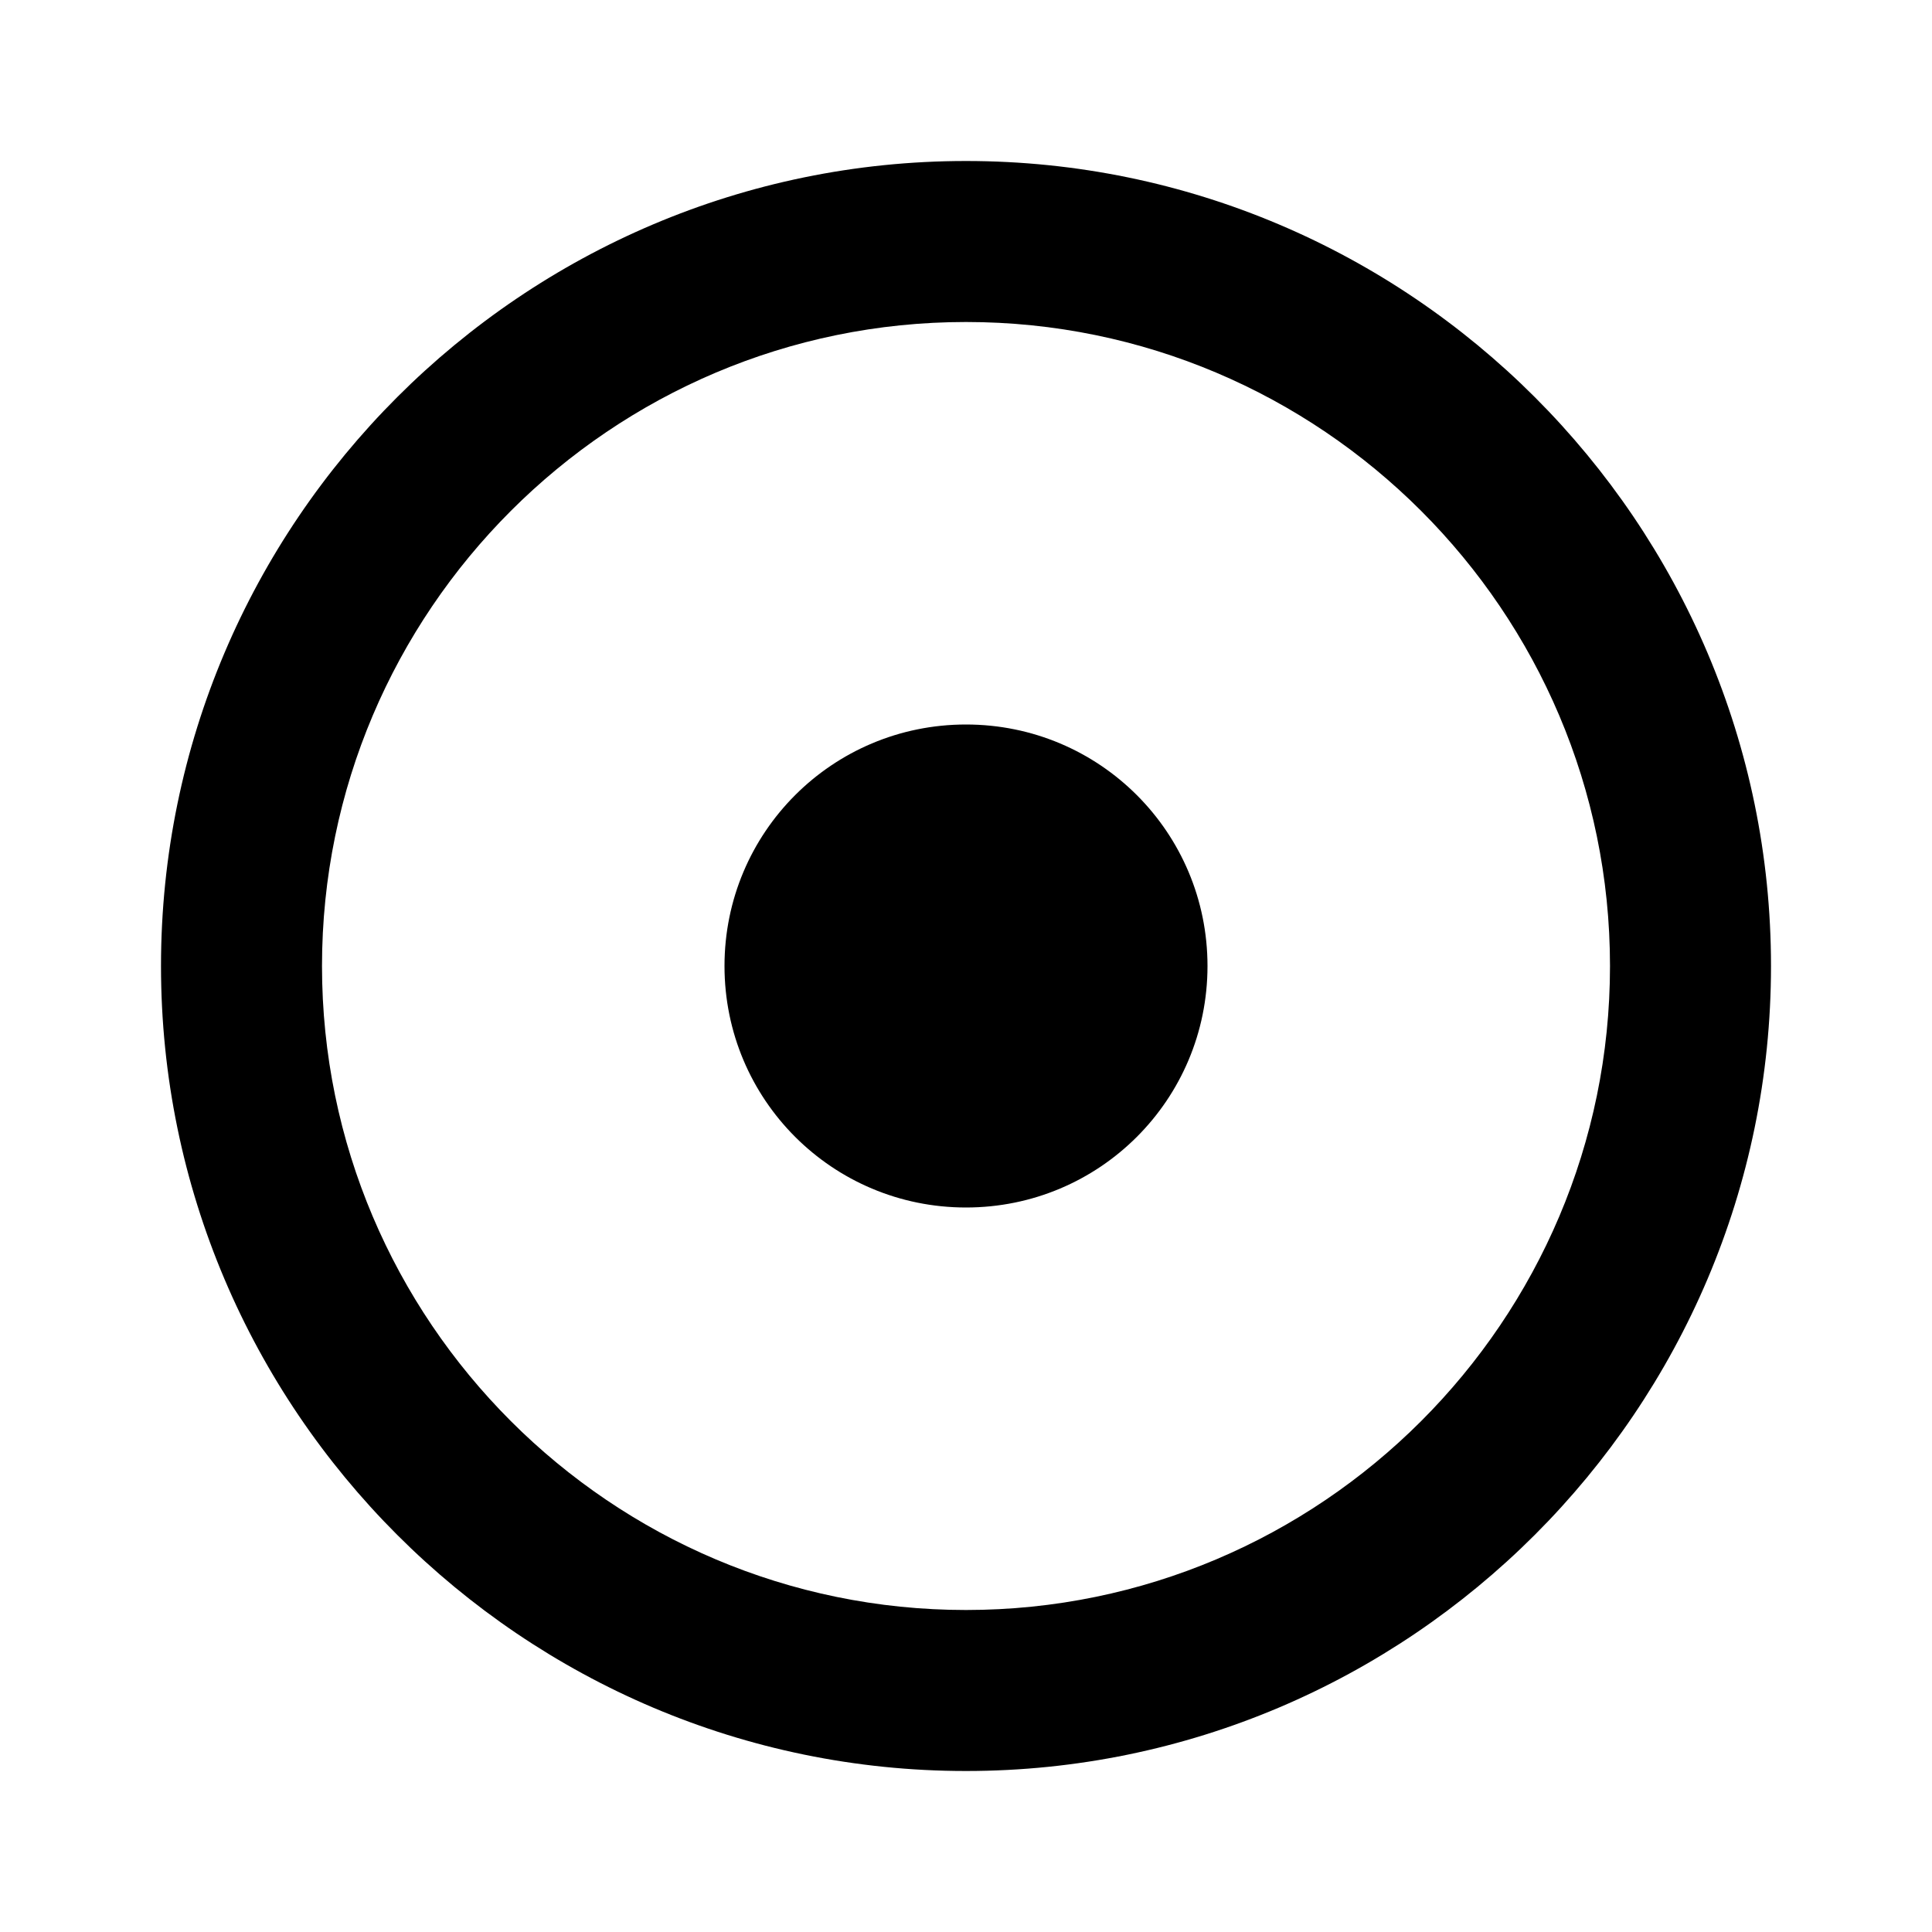
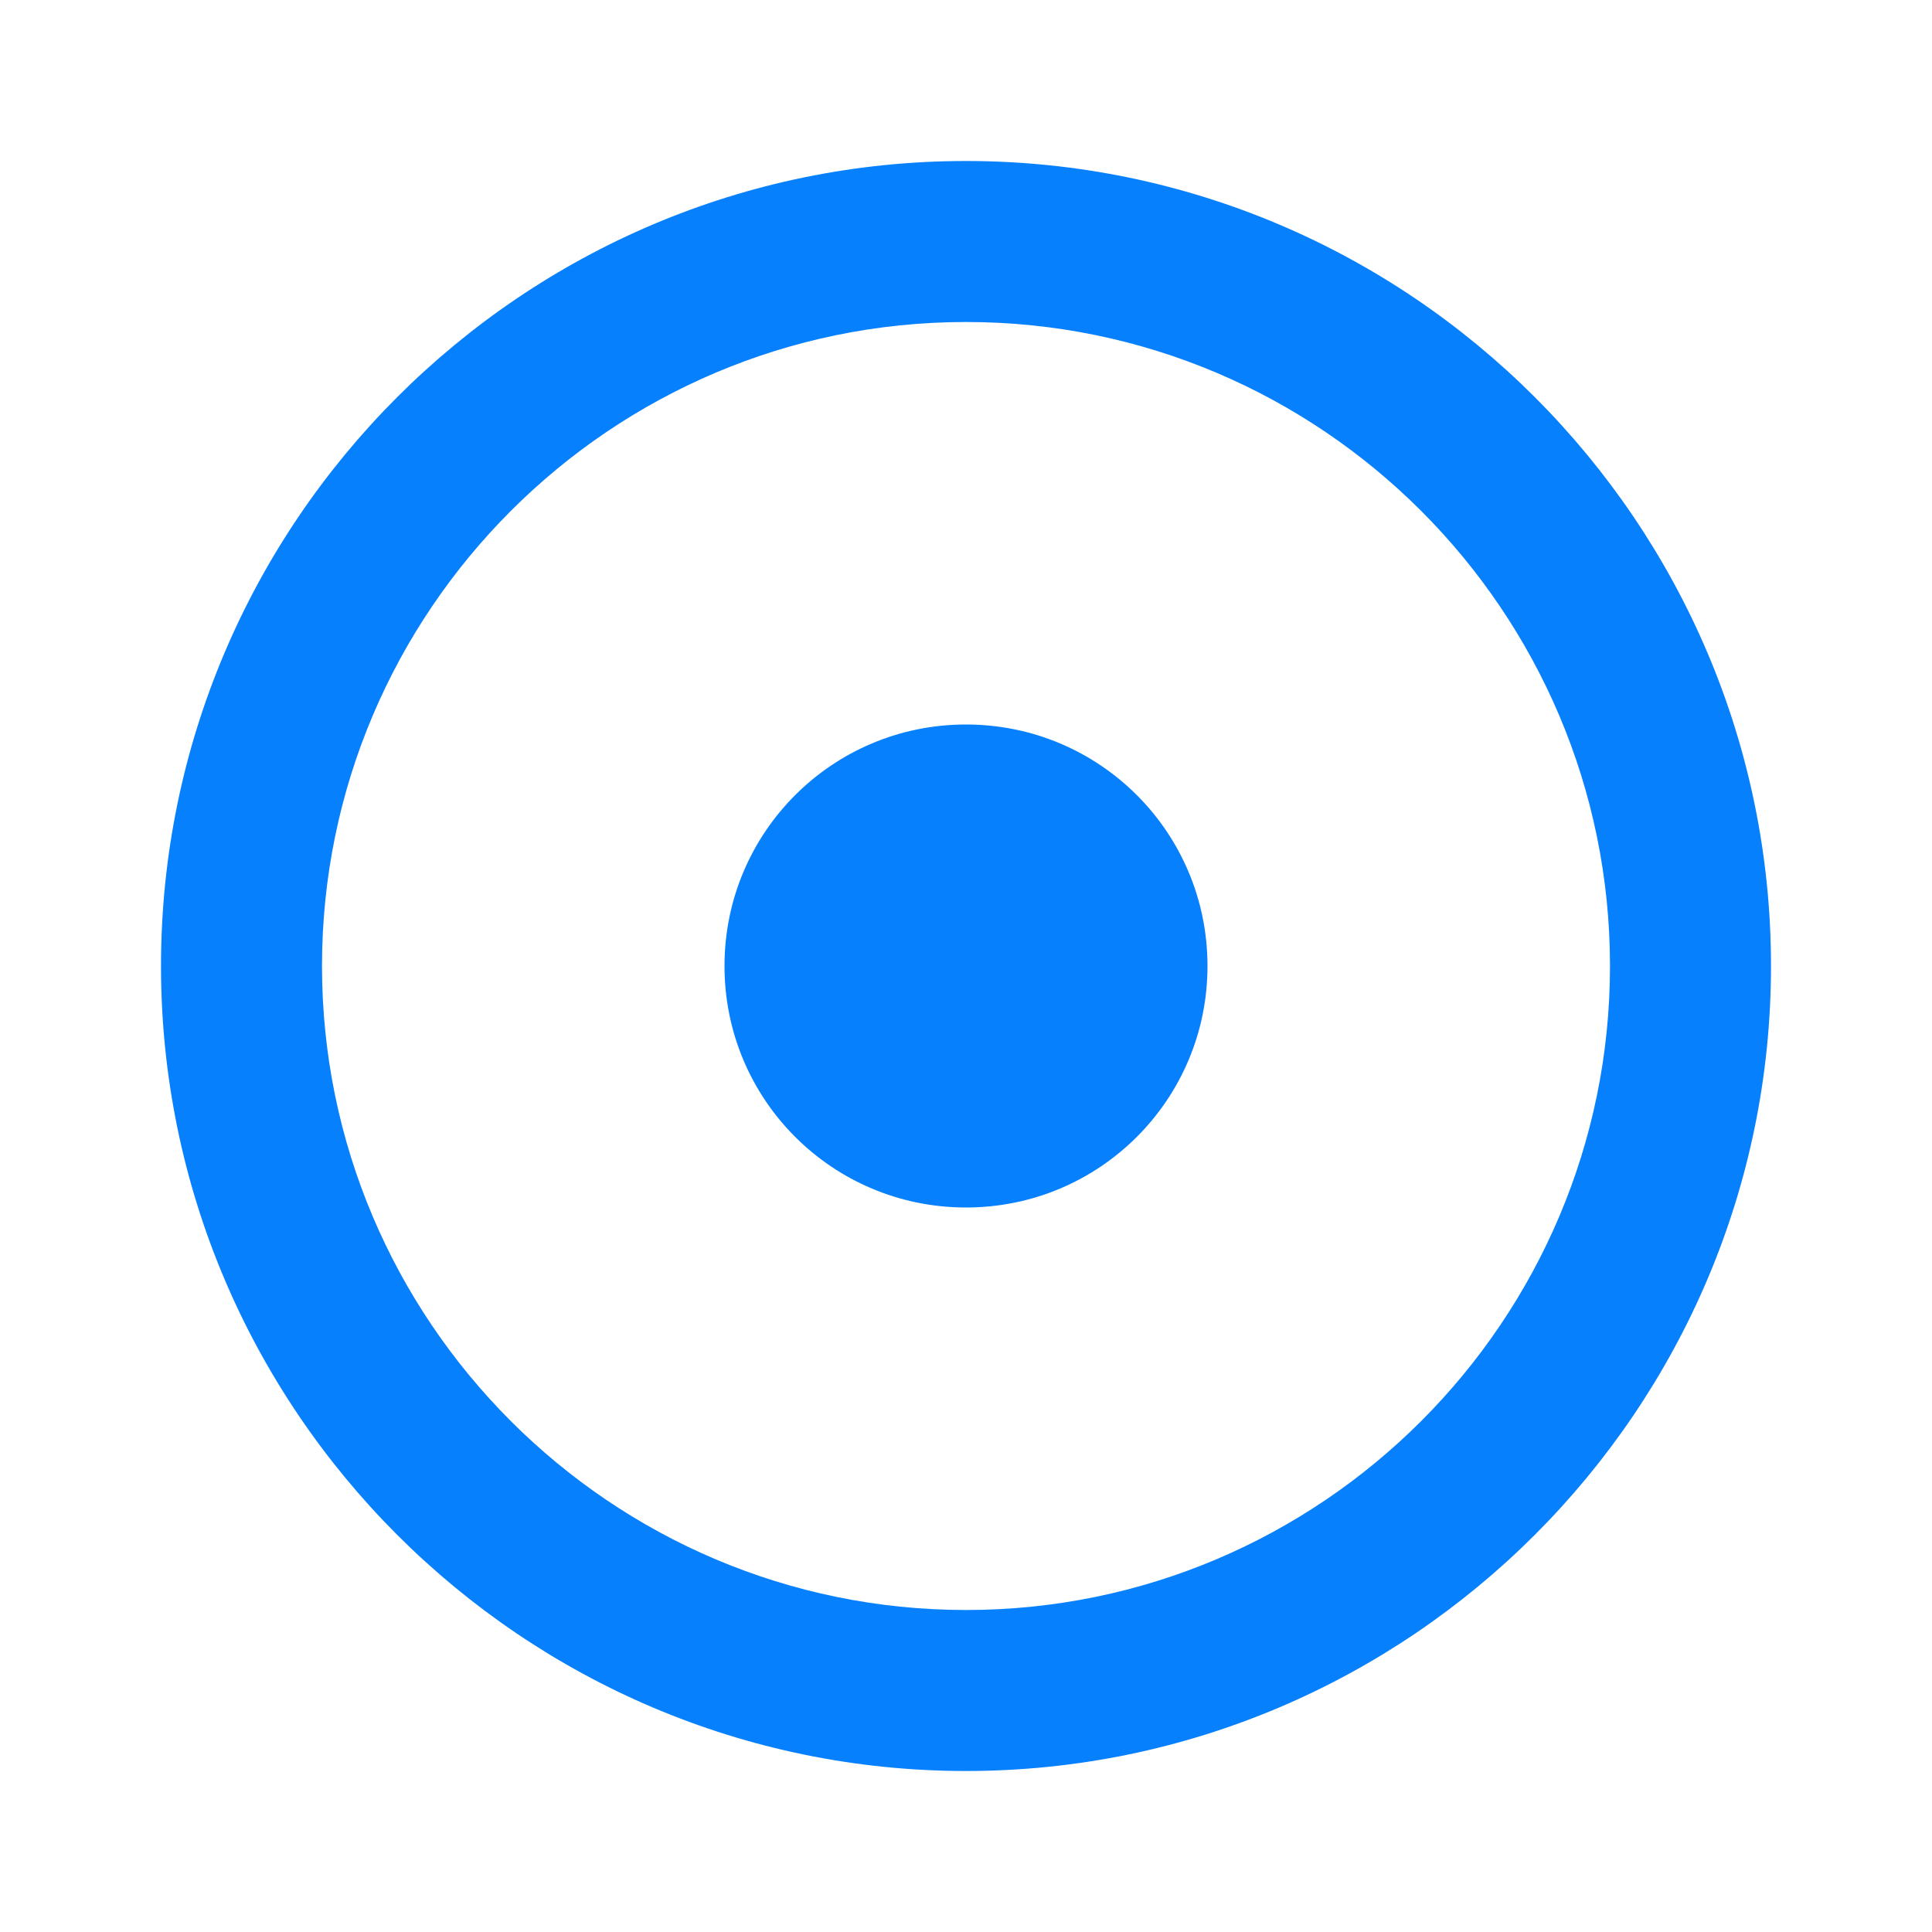
- <svg xmlns="http://www.w3.org/2000/svg" height="24" viewBox="0 0 24 24" width="24">
+ <svg xmlns="http://www.w3.org/2000/svg" height="24" viewBox="0 0 24 24" width="24" fill="#0780fe">
  <path d="M0 0h24v24H0z" fill="none" />
  <path d="M12 2C6.49 2 2 6.49 2 12s4.49 10 10 10 10-4.49 10-10S17.51 2 12 2zm0 18c-4.41 0-8-3.59-8-8s3.59-8 8-8 8 3.59 8 8-3.59 8-8 8zm3-8c0 1.66-1.34 3-3 3s-3-1.34-3-3 1.34-3 3-3 3 1.34 3 3z" />
</svg>
